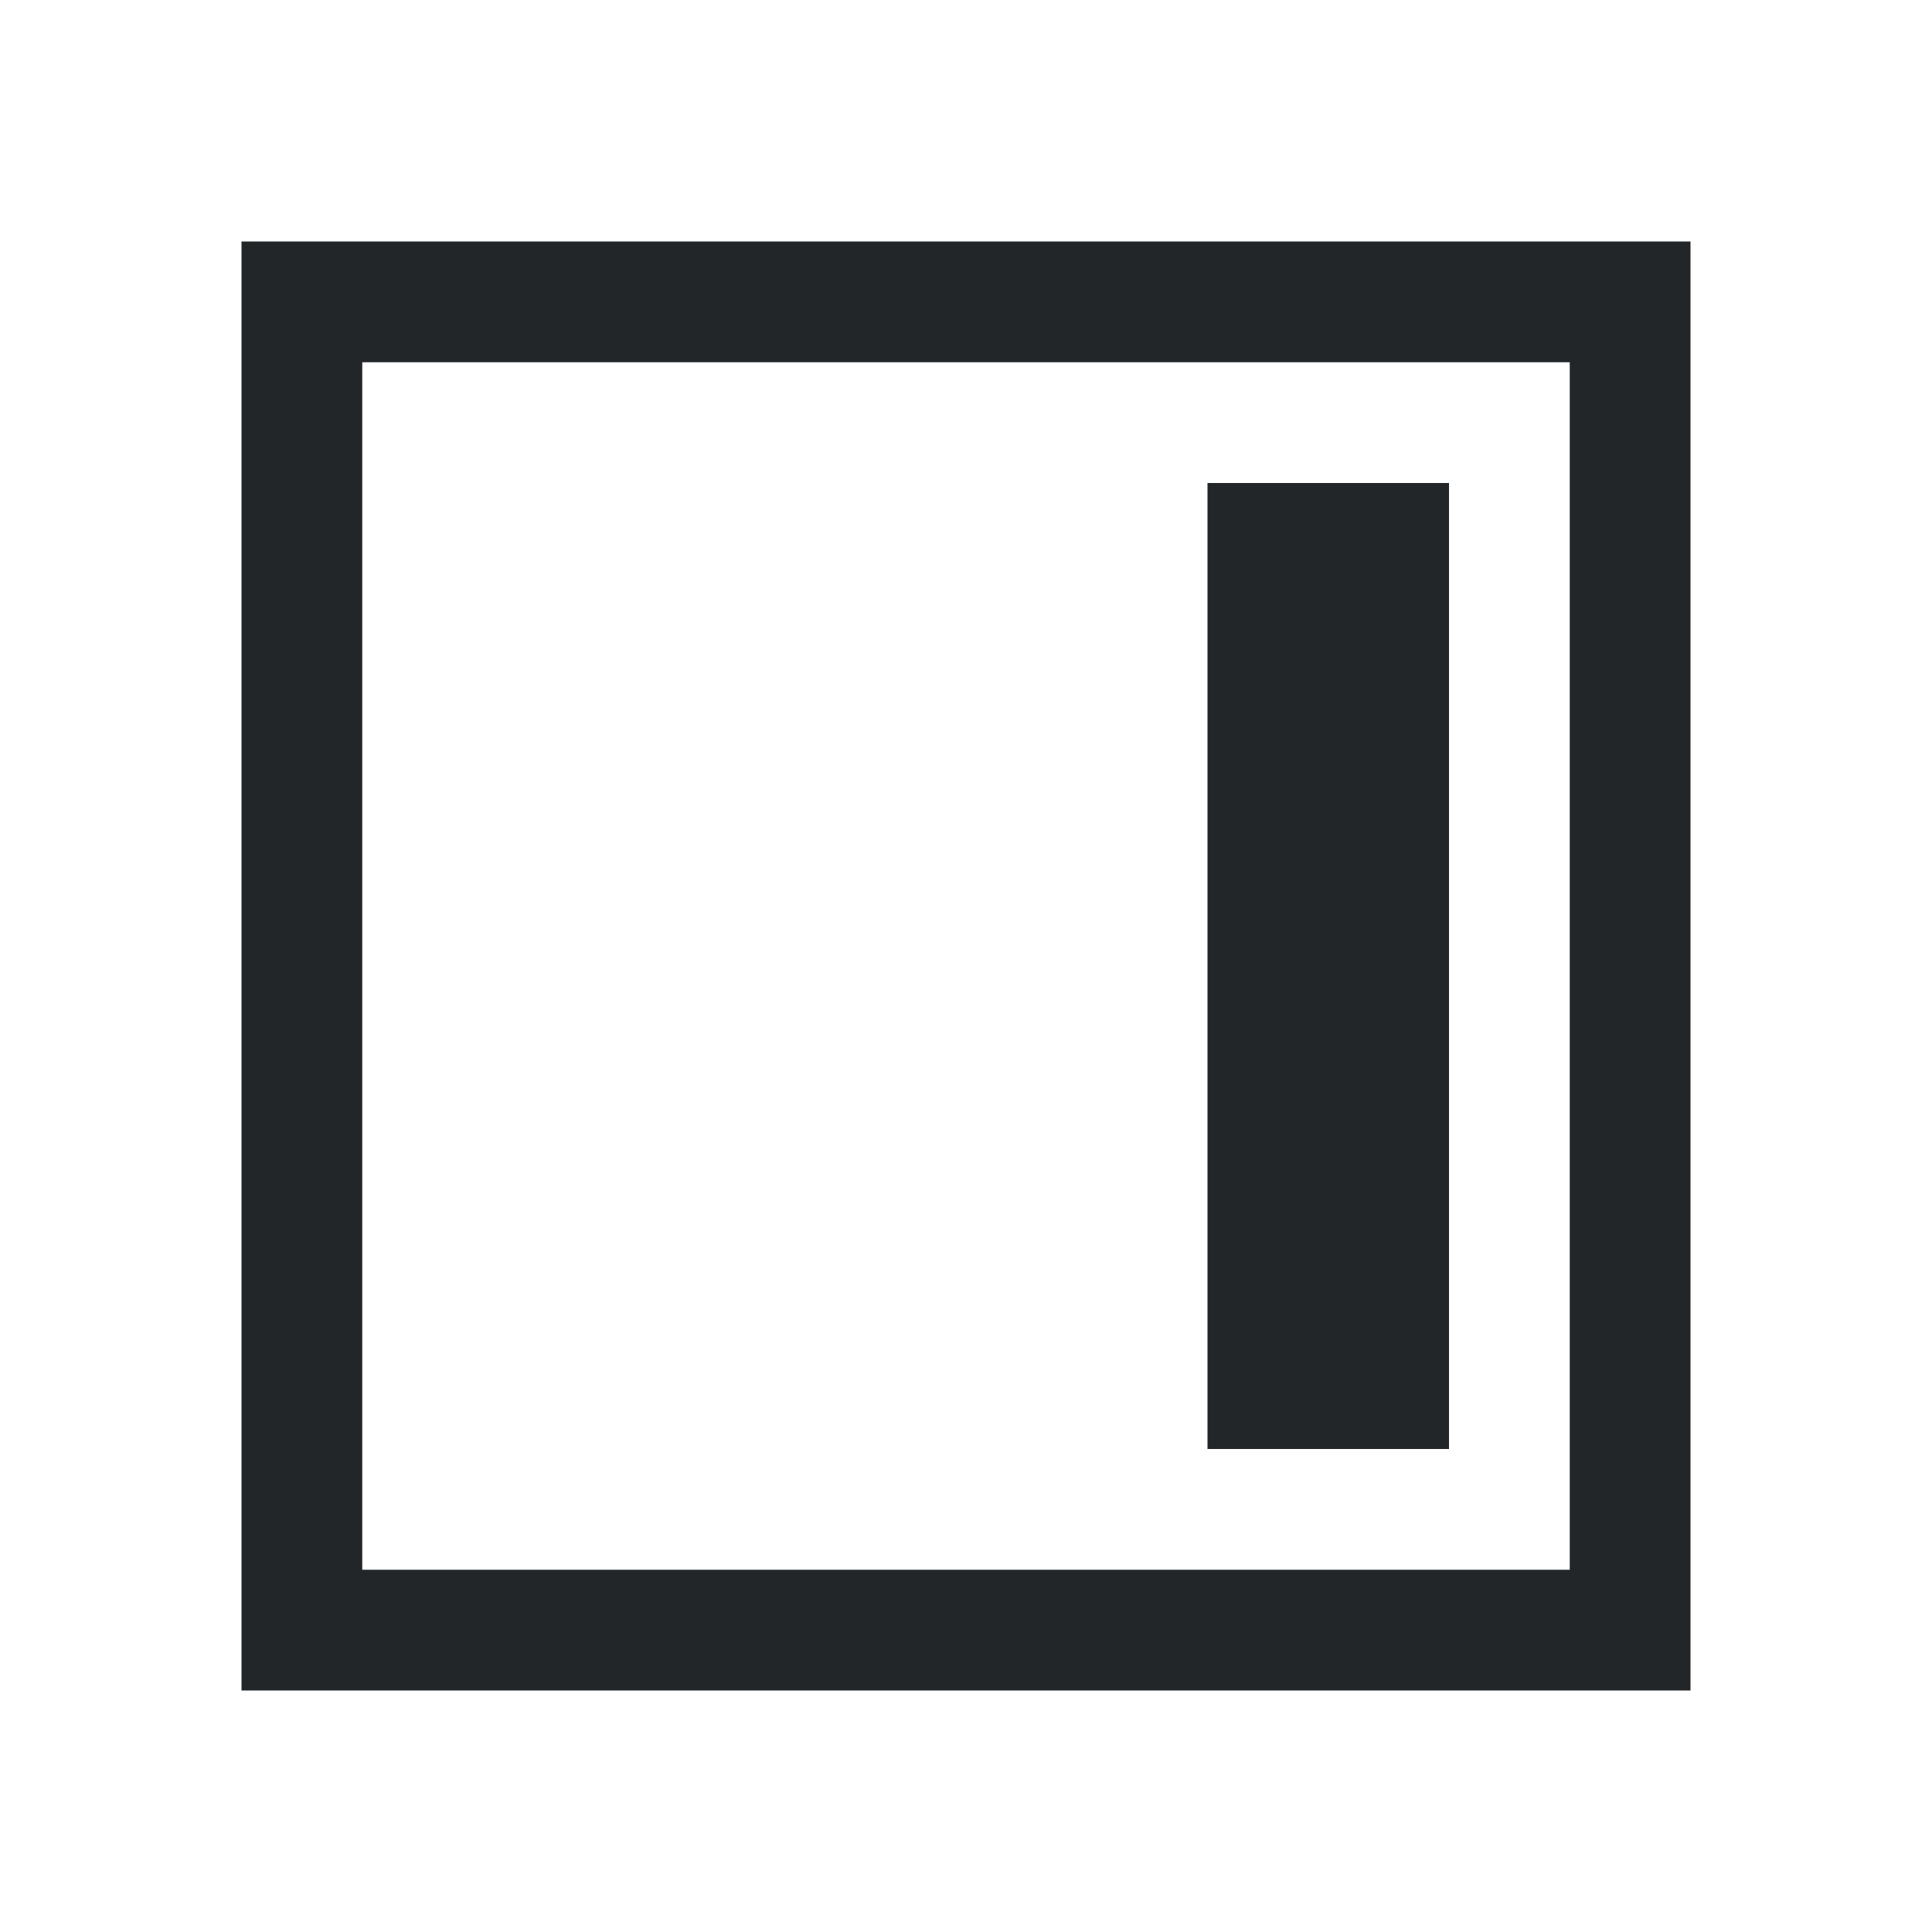
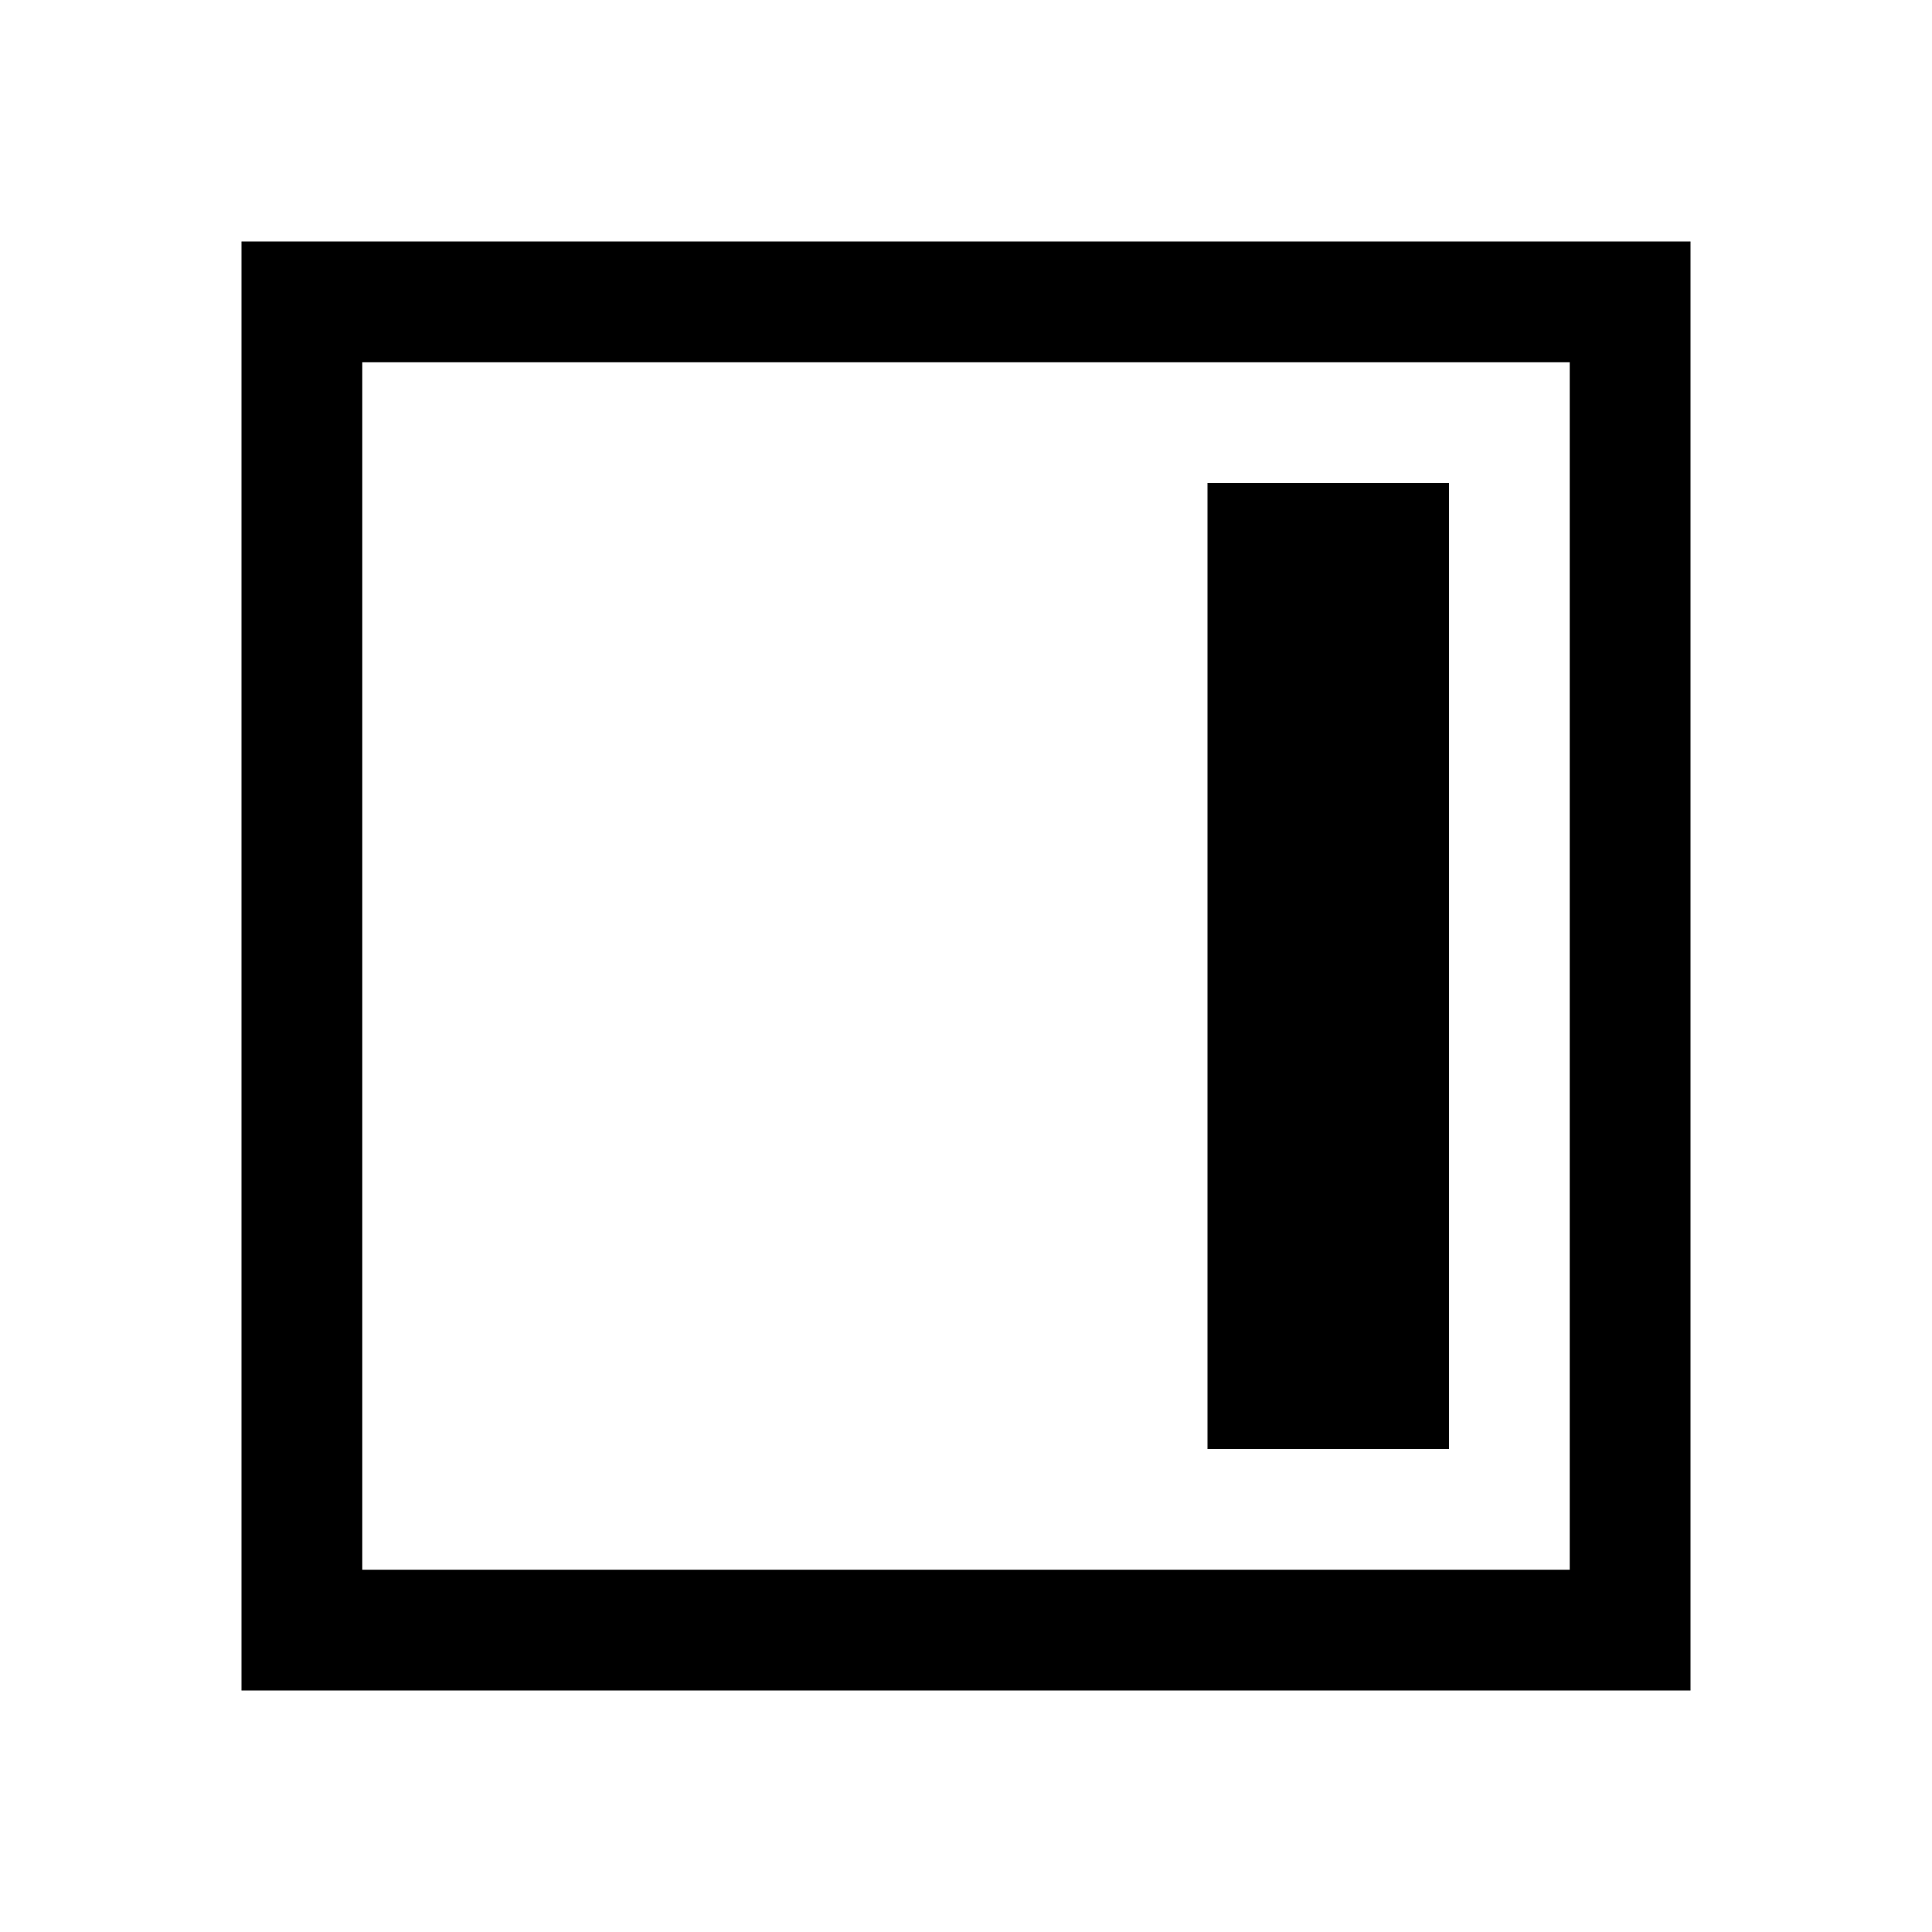
<svg xmlns="http://www.w3.org/2000/svg" viewBox="0 0 16 16" width="16" height="16">
-   <defs>
-     <style type="text/css">
-       .ColorScheme-Text {
-       color:#232629;
-       }
-     </style>
-   </defs>
-   <path class="ColorScheme-Text" style="fill:currentColor;stroke:none" d="     M14 14     L14 2     L2 2     L2 14     Z      M13 13     L3 13     L3 3     L13 3     Z      M12 12     L12 4     L10 4     L10 12     Z     " />
+   <path fill="currentColor" d="     M14 14     L14 2     L2 2     L2 14     Z      M13 13     L3 13     L3 3     L13 3     Z      M12 12     L12 4     L10 4     L10 12     Z     " />
</svg>
